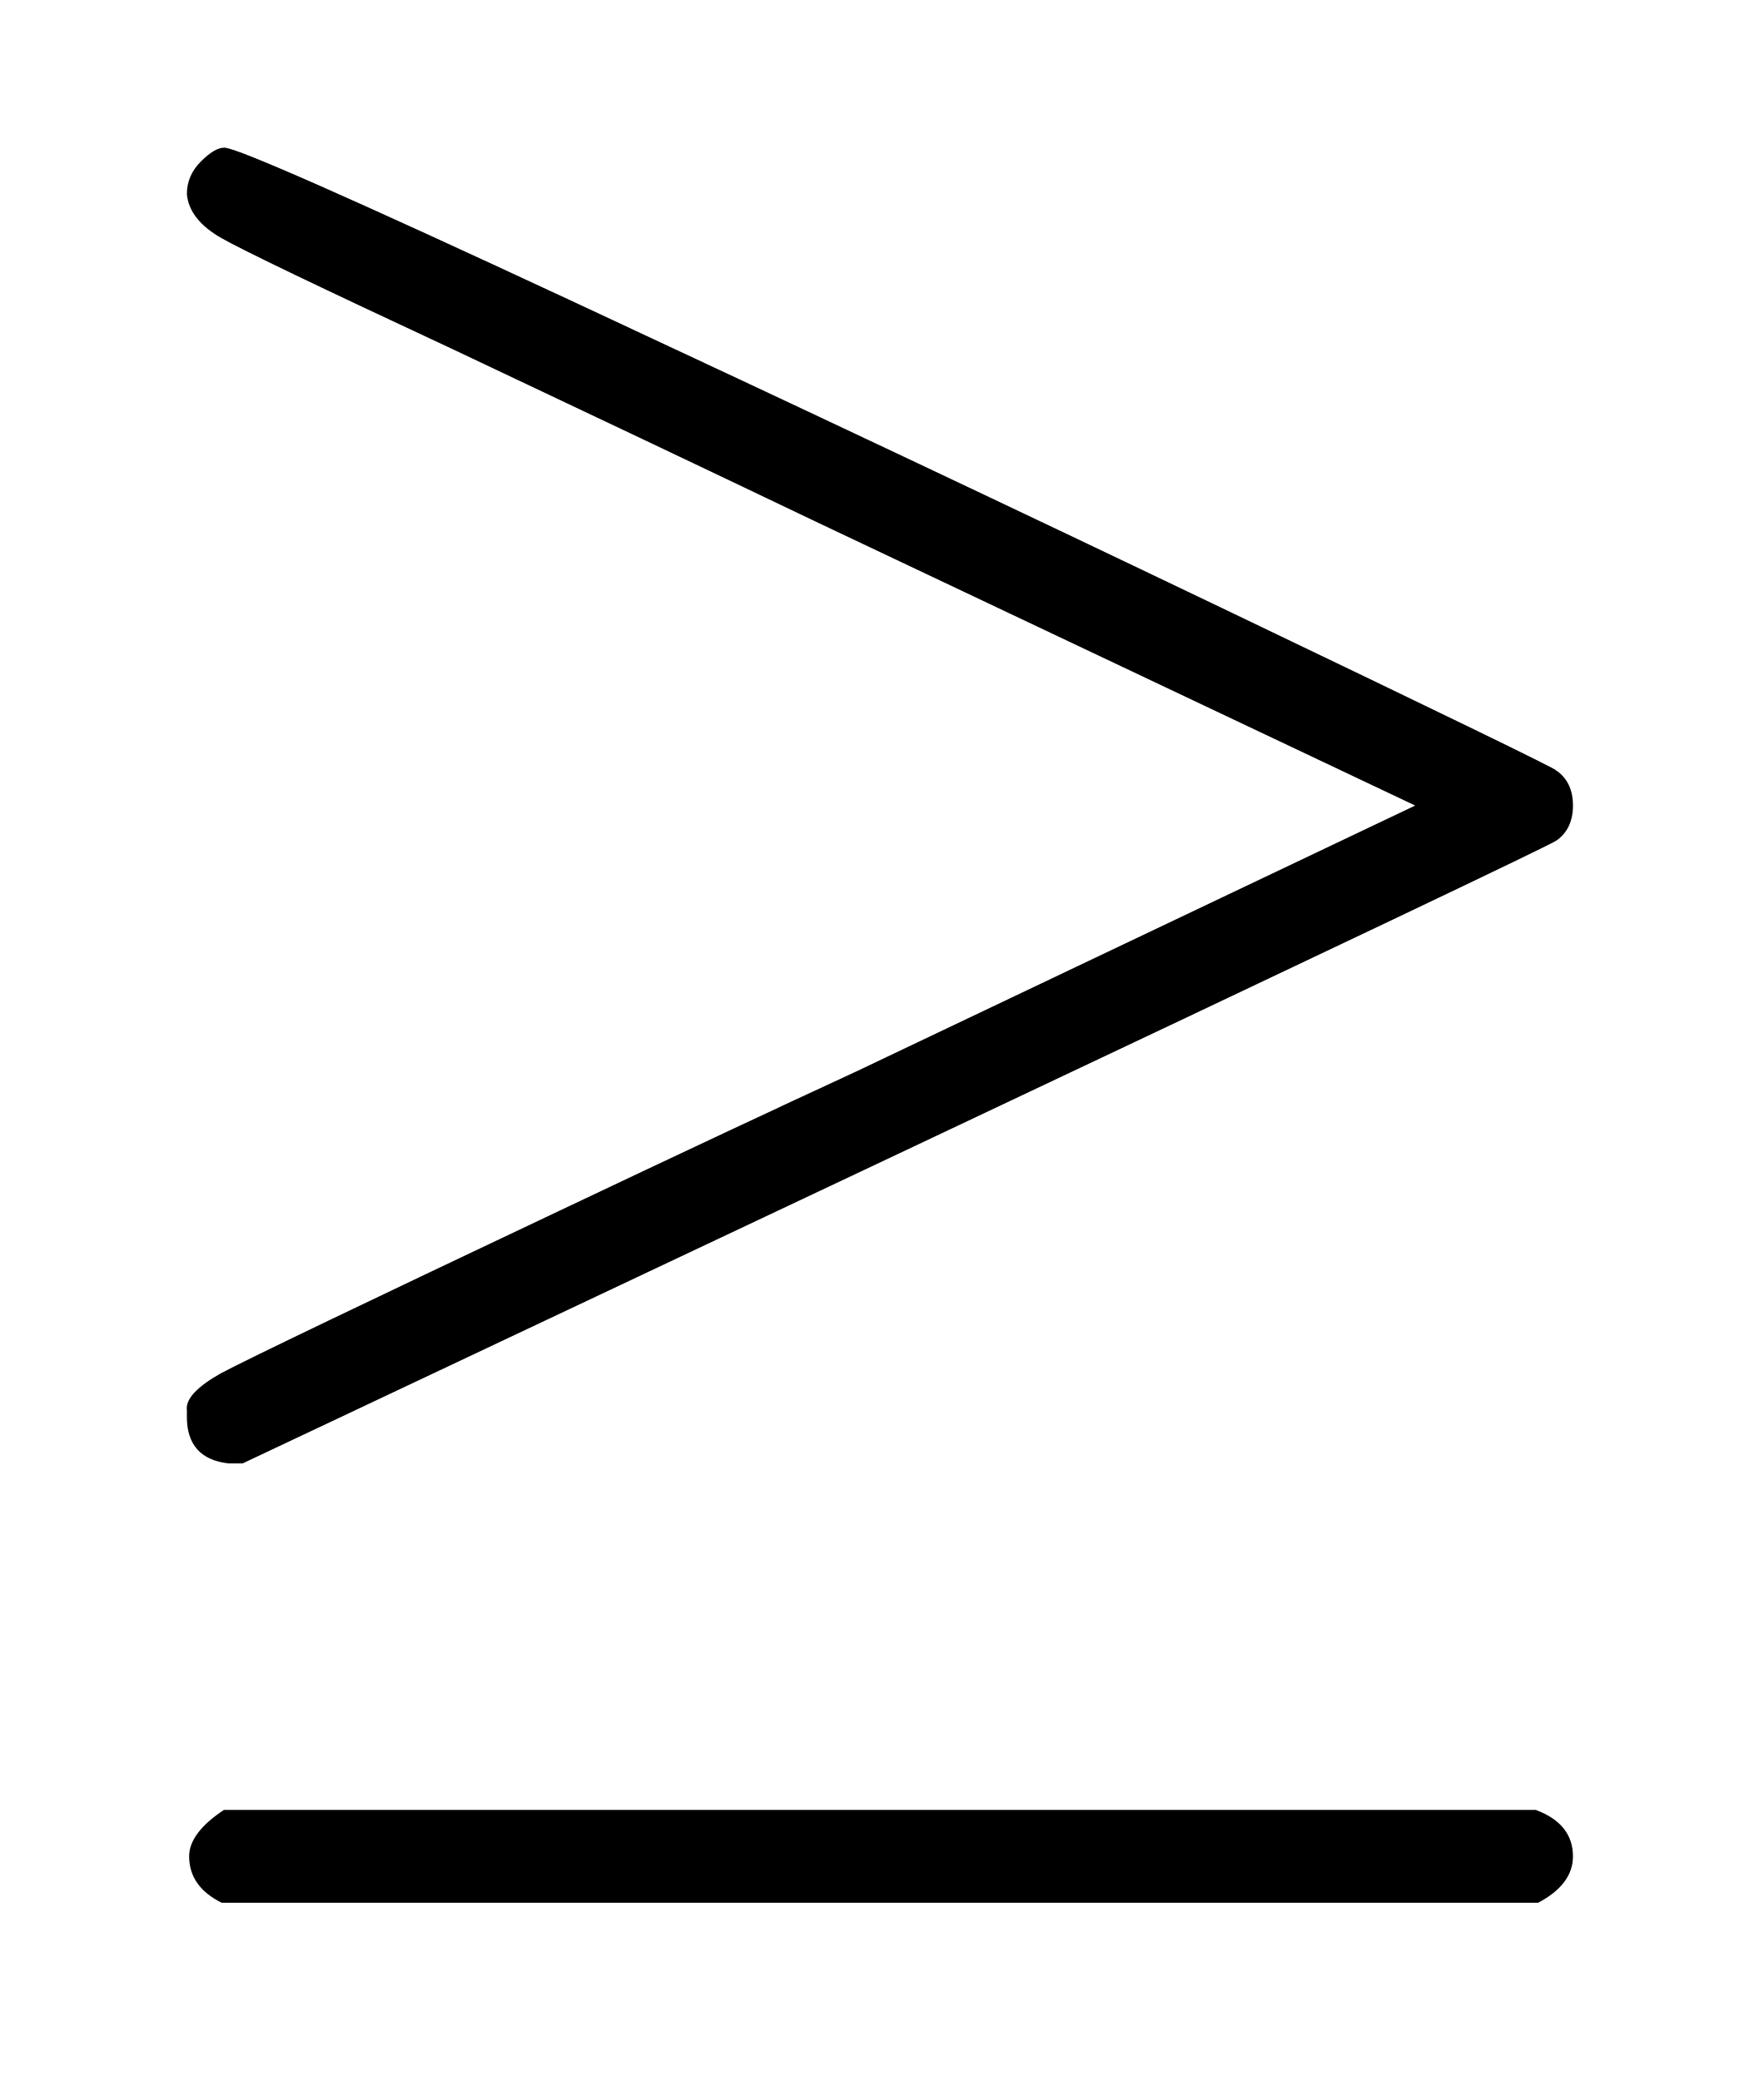
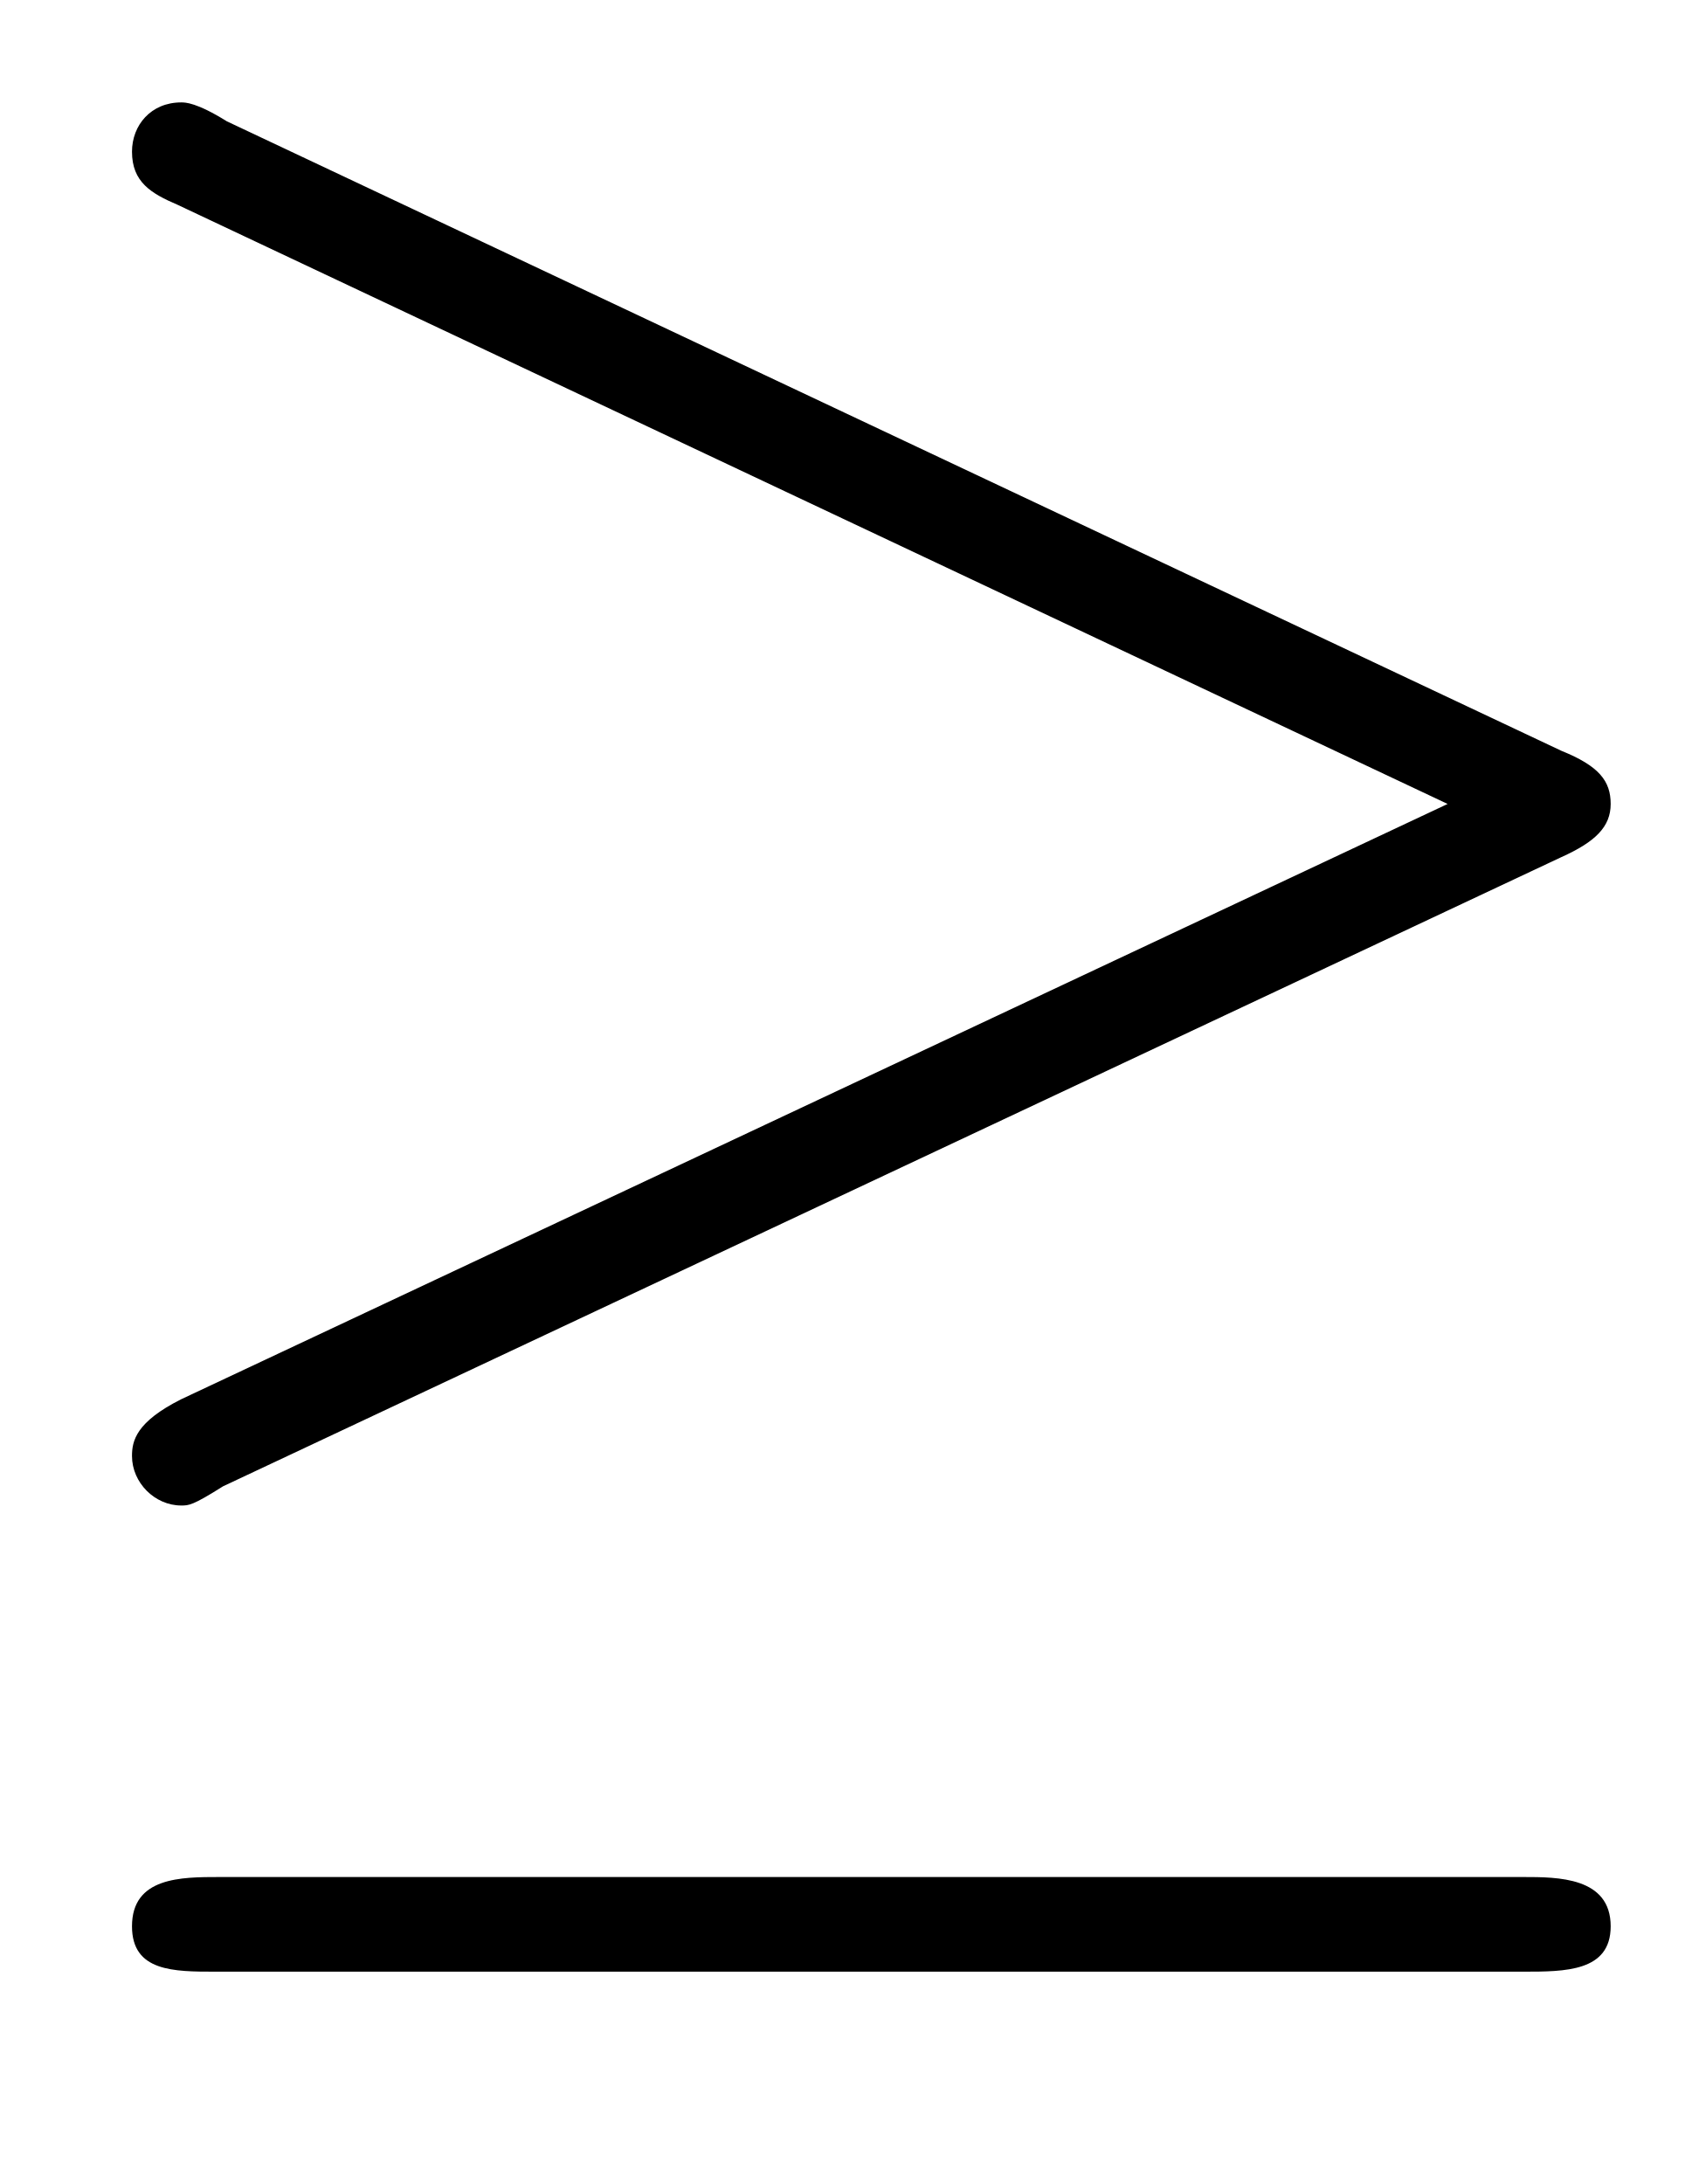
- <svg xmlns="http://www.w3.org/2000/svg" xmlns:xlink="http://www.w3.org/1999/xlink" width="1.808ex" height="2.134ex" style="vertical-align: -0.505ex;" viewBox="0 -701.7 778.5 918.9" role="img" focusable="false" aria-hidden="true">
-   <defs id="MathJax_SVG_glyphs">
-     <path stroke-width="1" id="MJMATHI-78" d="M52 289Q59 331 106 386T222 442Q257 442 286 424T329 379Q371 442 430 442Q467 442 494 420T522 361Q522 332 508 314T481 292T458 288Q439 288 427 299T415 328Q415 374 465 391Q454 404 425 404Q412 404 406 402Q368 386 350 336Q290 115 290 78Q290 50 306 38T341 26Q378 26 414 59T463 140Q466 150 469 151T485 153H489Q504 153 504 145Q504 144 502 134Q486 77 440 33T333 -11Q263 -11 227 52Q186 -10 133 -10H127Q78 -10 57 16T35 71Q35 103 54 123T99 143Q142 143 142 101Q142 81 130 66T107 46T94 41L91 40Q91 39 97 36T113 29T132 26Q168 26 194 71Q203 87 217 139T245 247T261 313Q266 340 266 352Q266 380 251 392T217 404Q177 404 142 372T93 290Q91 281 88 280T72 278H58Q52 284 52 289Z" />
-     <path stroke-width="1" id="MJMAIN-3D" d="M56 347Q56 360 70 367H707Q722 359 722 347Q722 336 708 328L390 327H72Q56 332 56 347ZM56 153Q56 168 72 173H708Q722 163 722 153Q722 140 707 133H70Q56 140 56 153Z" />
-     <path stroke-width="1" id="MJMAIN-73" d="M295 316Q295 356 268 385T190 414Q154 414 128 401Q98 382 98 349Q97 344 98 336T114 312T157 287Q175 282 201 278T245 269T277 256Q294 248 310 236T342 195T359 133Q359 71 321 31T198 -10H190Q138 -10 94 26L86 19L77 10Q71 4 65 -1L54 -11H46H42Q39 -11 33 -5V74V132Q33 153 35 157T45 162H54Q66 162 70 158T75 146T82 119T101 77Q136 26 198 26Q295 26 295 104Q295 133 277 151Q257 175 194 187T111 210Q75 227 54 256T33 318Q33 357 50 384T93 424T143 442T187 447H198Q238 447 268 432L283 424L292 431Q302 440 314 448H322H326Q329 448 335 442V310L329 304H301Q295 310 295 316Z" />
-     <path stroke-width="1" id="MJMAIN-69" d="M69 609Q69 637 87 653T131 669Q154 667 171 652T188 609Q188 579 171 564T129 549Q104 549 87 564T69 609ZM247 0Q232 3 143 3Q132 3 106 3T56 1L34 0H26V46H42Q70 46 91 49Q100 53 102 60T104 102V205V293Q104 345 102 359T88 378Q74 385 41 385H30V408Q30 431 32 431L42 432Q52 433 70 434T106 436Q123 437 142 438T171 441T182 442H185V62Q190 52 197 50T232 46H255V0H247Z" />
-     <path stroke-width="1" id="MJMAIN-6E" d="M41 46H55Q94 46 102 60V68Q102 77 102 91T102 122T103 161T103 203Q103 234 103 269T102 328V351Q99 370 88 376T43 385H25V408Q25 431 27 431L37 432Q47 433 65 434T102 436Q119 437 138 438T167 441T178 442H181V402Q181 364 182 364T187 369T199 384T218 402T247 421T285 437Q305 442 336 442Q450 438 463 329Q464 322 464 190V104Q464 66 466 59T477 49Q498 46 526 46H542V0H534L510 1Q487 2 460 2T422 3Q319 3 310 0H302V46H318Q379 46 379 62Q380 64 380 200Q379 335 378 343Q372 371 358 385T334 402T308 404Q263 404 229 370Q202 343 195 315T187 232V168V108Q187 78 188 68T191 55T200 49Q221 46 249 46H265V0H257L234 1Q210 2 183 2T145 3Q42 3 33 0H25V46H41Z" />
-     <path stroke-width="1" id="MJMATHI-3C0" d="M132 -11Q98 -11 98 22V33L111 61Q186 219 220 334L228 358H196Q158 358 142 355T103 336Q92 329 81 318T62 297T53 285Q51 284 38 284Q19 284 19 294Q19 300 38 329T93 391T164 429Q171 431 389 431Q549 431 553 430Q573 423 573 402Q573 371 541 360Q535 358 472 358H408L405 341Q393 269 393 222Q393 170 402 129T421 65T431 37Q431 20 417 5T381 -10Q370 -10 363 -7T347 17T331 77Q330 86 330 121Q330 170 339 226T357 318T367 358H269L268 354Q268 351 249 275T206 114T175 17Q164 -11 132 -11Z" />
-     <path stroke-width="1" id="MJMAIN-5C" d="M56 731Q56 740 62 745T75 750Q85 750 92 740Q96 733 270 255T444 -231Q444 -239 438 -244T424 -250Q414 -250 407 -240Q404 -236 230 242T56 731Z" />
-     <path stroke-width="1" id="MJMAIN-65" d="M28 218Q28 273 48 318T98 391T163 433T229 448Q282 448 320 430T378 380T406 316T415 245Q415 238 408 231H126V216Q126 68 226 36Q246 30 270 30Q312 30 342 62Q359 79 369 104L379 128Q382 131 395 131H398Q415 131 415 121Q415 117 412 108Q393 53 349 21T250 -11Q155 -11 92 58T28 218ZM333 275Q322 403 238 411H236Q228 411 220 410T195 402T166 381T143 340T127 274V267H333V275Z" />
-     <path stroke-width="1" id="MJMAIN-71" d="M33 218Q33 308 95 374T236 441H246Q330 441 381 372L387 364Q388 364 404 403L420 442H457V156Q457 -132 458 -134Q462 -142 470 -145Q491 -148 519 -148H535V-194H527L504 -193Q480 -192 453 -192T415 -191Q312 -191 303 -194H295V-148H311Q339 -148 360 -145Q369 -141 371 -135T373 -106V-41V49Q313 -11 236 -11Q154 -11 94 53T33 218ZM376 300Q346 389 278 401Q275 401 269 401T261 402Q211 400 171 350T131 214Q131 137 165 82T253 27Q296 27 328 54T376 118V300Z" />
-     <path stroke-width="1" id="MJMAIN-2260" d="M166 -215T159 -215T147 -212T141 -204T139 -197Q139 -190 144 -183L306 133H70Q56 140 56 153Q56 168 72 173H327L406 327H72Q56 332 56 347Q56 360 70 367H426Q597 702 602 707Q605 716 618 716Q625 716 630 712T636 703T638 696Q638 692 471 367H707Q722 359 722 347Q722 336 708 328L451 327L371 173H708Q722 163 722 153Q722 140 707 133H351Q175 -210 170 -212Q166 -215 159 -215Z" />
-     <path stroke-width="1" id="MJMAIN-2265" d="M83 616Q83 624 89 630T99 636Q107 636 253 568T543 431T687 361Q694 356 694 346T687 331Q685 329 395 192L107 56H101Q83 58 83 76Q83 77 83 79Q82 86 98 95Q117 105 248 167Q326 204 378 228L626 346L360 472Q291 505 200 548Q112 589 98 597T83 616ZM84 -118Q84 -108 99 -98H678Q694 -104 694 -118Q694 -130 679 -138H98Q84 -131 84 -118Z" />
+ <svg xmlns="http://www.w3.org/2000/svg" xmlns:xlink="http://www.w3.org/1999/xlink" width="7pt" height="9pt" viewBox="0 0 7 9" version="1.1">
+   <defs>
+     <g>
+       <symbol overflow="visible" id="glyph0-0">
+         <path style="stroke:none;" d="M 6.719 -3.234 C 6.859 -3.297 6.922 -3.359 6.922 -3.453 C 6.922 -3.547 6.875 -3.609 6.719 -3.672 L 1.219 -6.266 C 1.094 -6.344 1.047 -6.344 1.031 -6.344 C 0.906 -6.344 0.828 -6.25 0.828 -6.141 C 0.828 -6.016 0.906 -5.969 1.016 -5.922 L 6.25 -3.453 L 1.031 -1 C 0.844 -0.906 0.828 -0.828 0.828 -0.766 C 0.828 -0.656 0.922 -0.562 1.031 -0.562 C 1.062 -0.562 1.078 -0.562 1.203 -0.641 Z M 6.562 1.359 C 6.734 1.359 6.922 1.359 6.922 1.172 C 6.922 0.969 6.703 0.969 6.562 0.969 L 1.188 0.969 C 1.031 0.969 0.828 0.969 0.828 1.172 C 0.828 1.359 1 1.359 1.172 1.359 Z M 6.562 1.359 " />
+       </symbol>
+     </g>
  </defs>
-   <g stroke="currentColor" fill="currentColor" stroke-width="0" transform="matrix(1 0 0 -1 0 0)">
-     <use xlink:href="#MJMAIN-2265" x="0" y="0" />
+   <g id="surface1">
+     <g style="fill:rgb(0%,0%,0%);fill-opacity:1;">
+       <use xlink:href="#glyph0-0" x="-0.284" y="6.766" />
+     </g>
  </g>
</svg>
